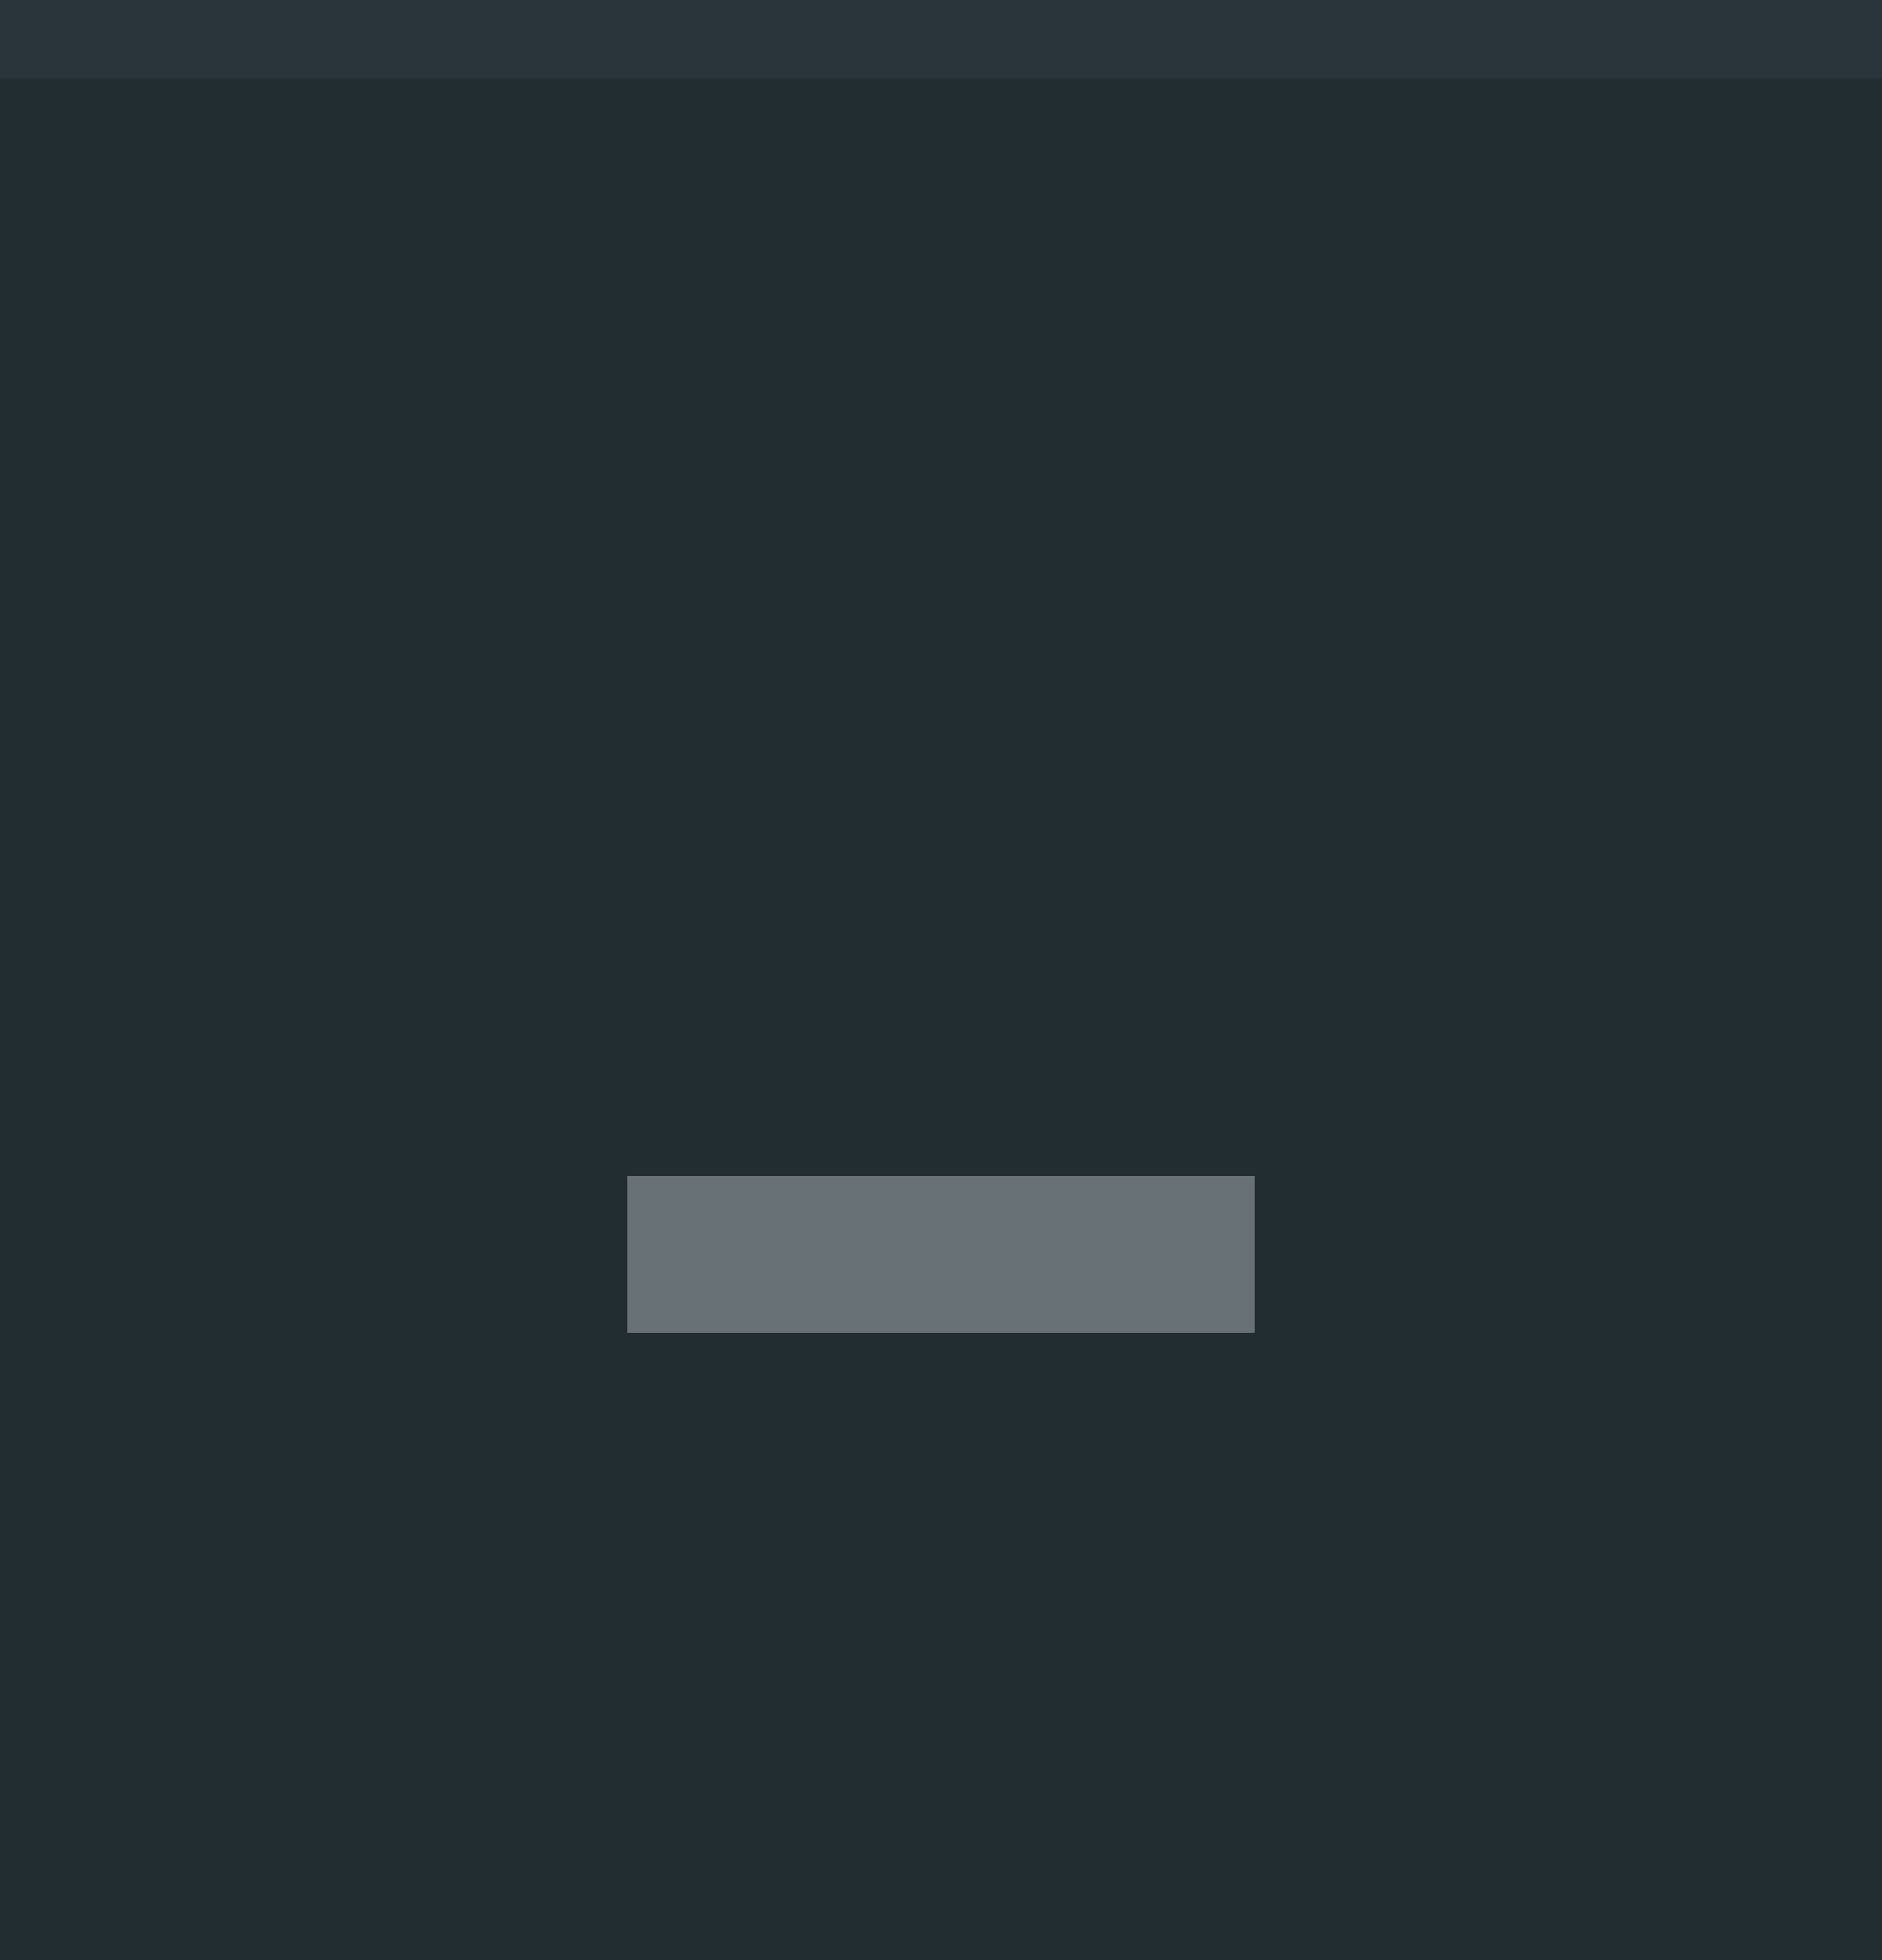
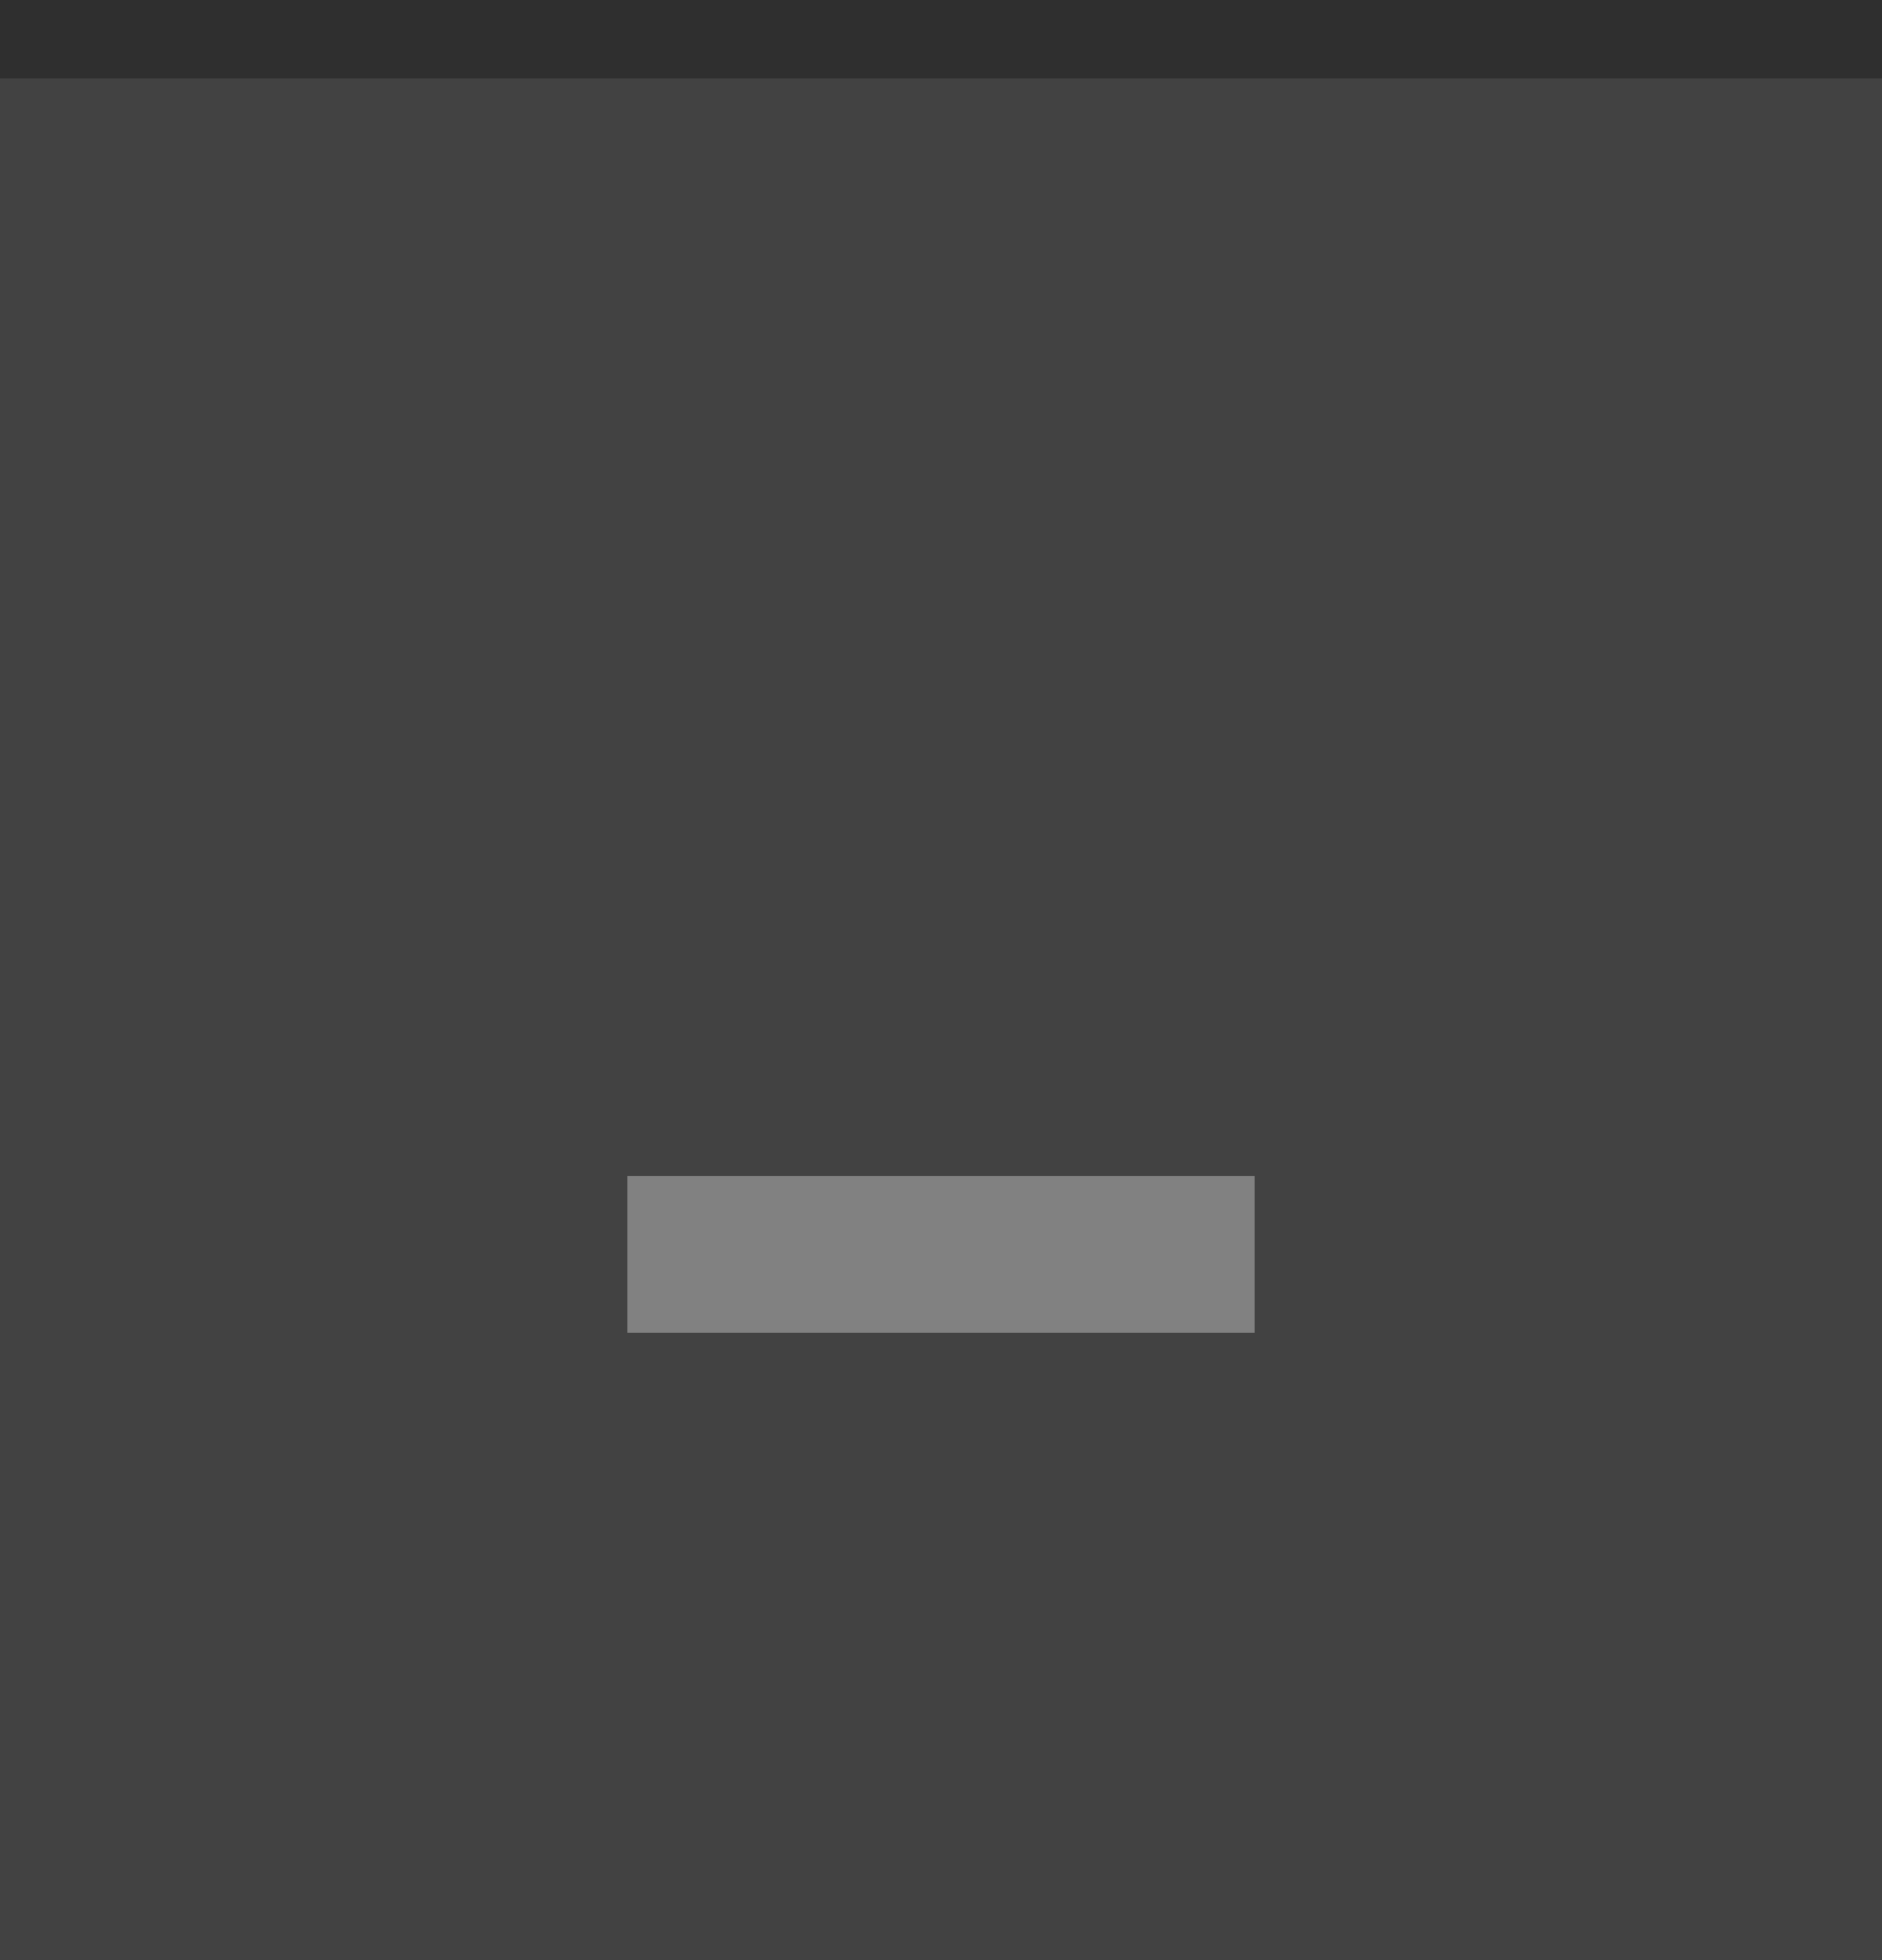
<svg xmlns="http://www.w3.org/2000/svg" width="24" height="25" viewBox="0 0 24 25" id="svg4142" version="1.1">
  <defs id="defs4144" />
  <g id="layer1" transform="translate(0,-1027.362)">
-     <rect style="opacity:1;fill:#222d32;fill-opacity:1;fill-rule:evenodd;stroke:none;stroke-width:2.745;stroke-linecap:butt;stroke-linejoin:miter;stroke-miterlimit:4;stroke-dasharray:none;stroke-dashoffset:478.437;stroke-opacity:1" id="rect4741" width="24" height="25" x="0" y="1027.362" />
-     <circle style="fill:#cfd8dc;fill-opacity:0.1;stroke:none;stroke-width:0.5;stroke-linejoin:miter;stroke-miterlimit:4;stroke-dasharray:none;stroke-opacity:1" id="path2994" cx="1040.362" cy="15" transform="matrix(0,1,-1,0,0,0)" r="10" />
-     <rect style="opacity:1;fill:#cfd8dc;fill-opacity:0.4;fill-rule:evenodd;stroke:none;stroke-width:2.745;stroke-linecap:butt;stroke-linejoin:miter;stroke-miterlimit:4;stroke-dasharray:none;stroke-dashoffset:478.437;stroke-opacity:1" id="rect4853" width="8" height="2" x="8" y="1042.362" />
-     <rect style="opacity:1;fill:#29353b;fill-opacity:1;fill-rule:evenodd;stroke:none;stroke-width:2.745;stroke-linecap:butt;stroke-linejoin:miter;stroke-miterlimit:4;stroke-dasharray:none;stroke-dashoffset:478.437;stroke-opacity:1" id="rect4959" width="24" height="1" x="0" y="1027.362" />
+     <rect style="opacity:1;fill:#424242;fill-opacity:1;fill-rule:evenodd;stroke:none;stroke-width:2.745;stroke-linecap:butt;stroke-linejoin:miter;stroke-miterlimit:4;stroke-dasharray:none;stroke-dashoffset:478.437;stroke-opacity:1" id="rect4741" width="24" height="25" x="0" y="1027.362" />
+     <circle style="fill:#E0E0E0;fill-opacity:0.1;stroke:none;stroke-width:0.5;stroke-linejoin:miter;stroke-miterlimit:4;stroke-dasharray:none;stroke-opacity:1" id="path2994" cx="1040.362" cy="15" transform="matrix(0,1,-1,0,0,0)" r="10" />
+     <rect style="opacity:1;fill:#E0E0E0;fill-opacity:0.4;fill-rule:evenodd;stroke:none;stroke-width:2.745;stroke-linecap:butt;stroke-linejoin:miter;stroke-miterlimit:4;stroke-dasharray:none;stroke-dashoffset:478.437;stroke-opacity:1" id="rect4853" width="8" height="2" x="8" y="1042.362" />
+     <rect style="opacity:1;fill:#2f2f2f;fill-opacity:1;fill-rule:evenodd;stroke:none;stroke-width:2.745;stroke-linecap:butt;stroke-linejoin:miter;stroke-miterlimit:4;stroke-dasharray:none;stroke-dashoffset:478.437;stroke-opacity:1" id="rect4959" width="24" height="1" x="0" y="1027.362" />
  </g>
</svg>
